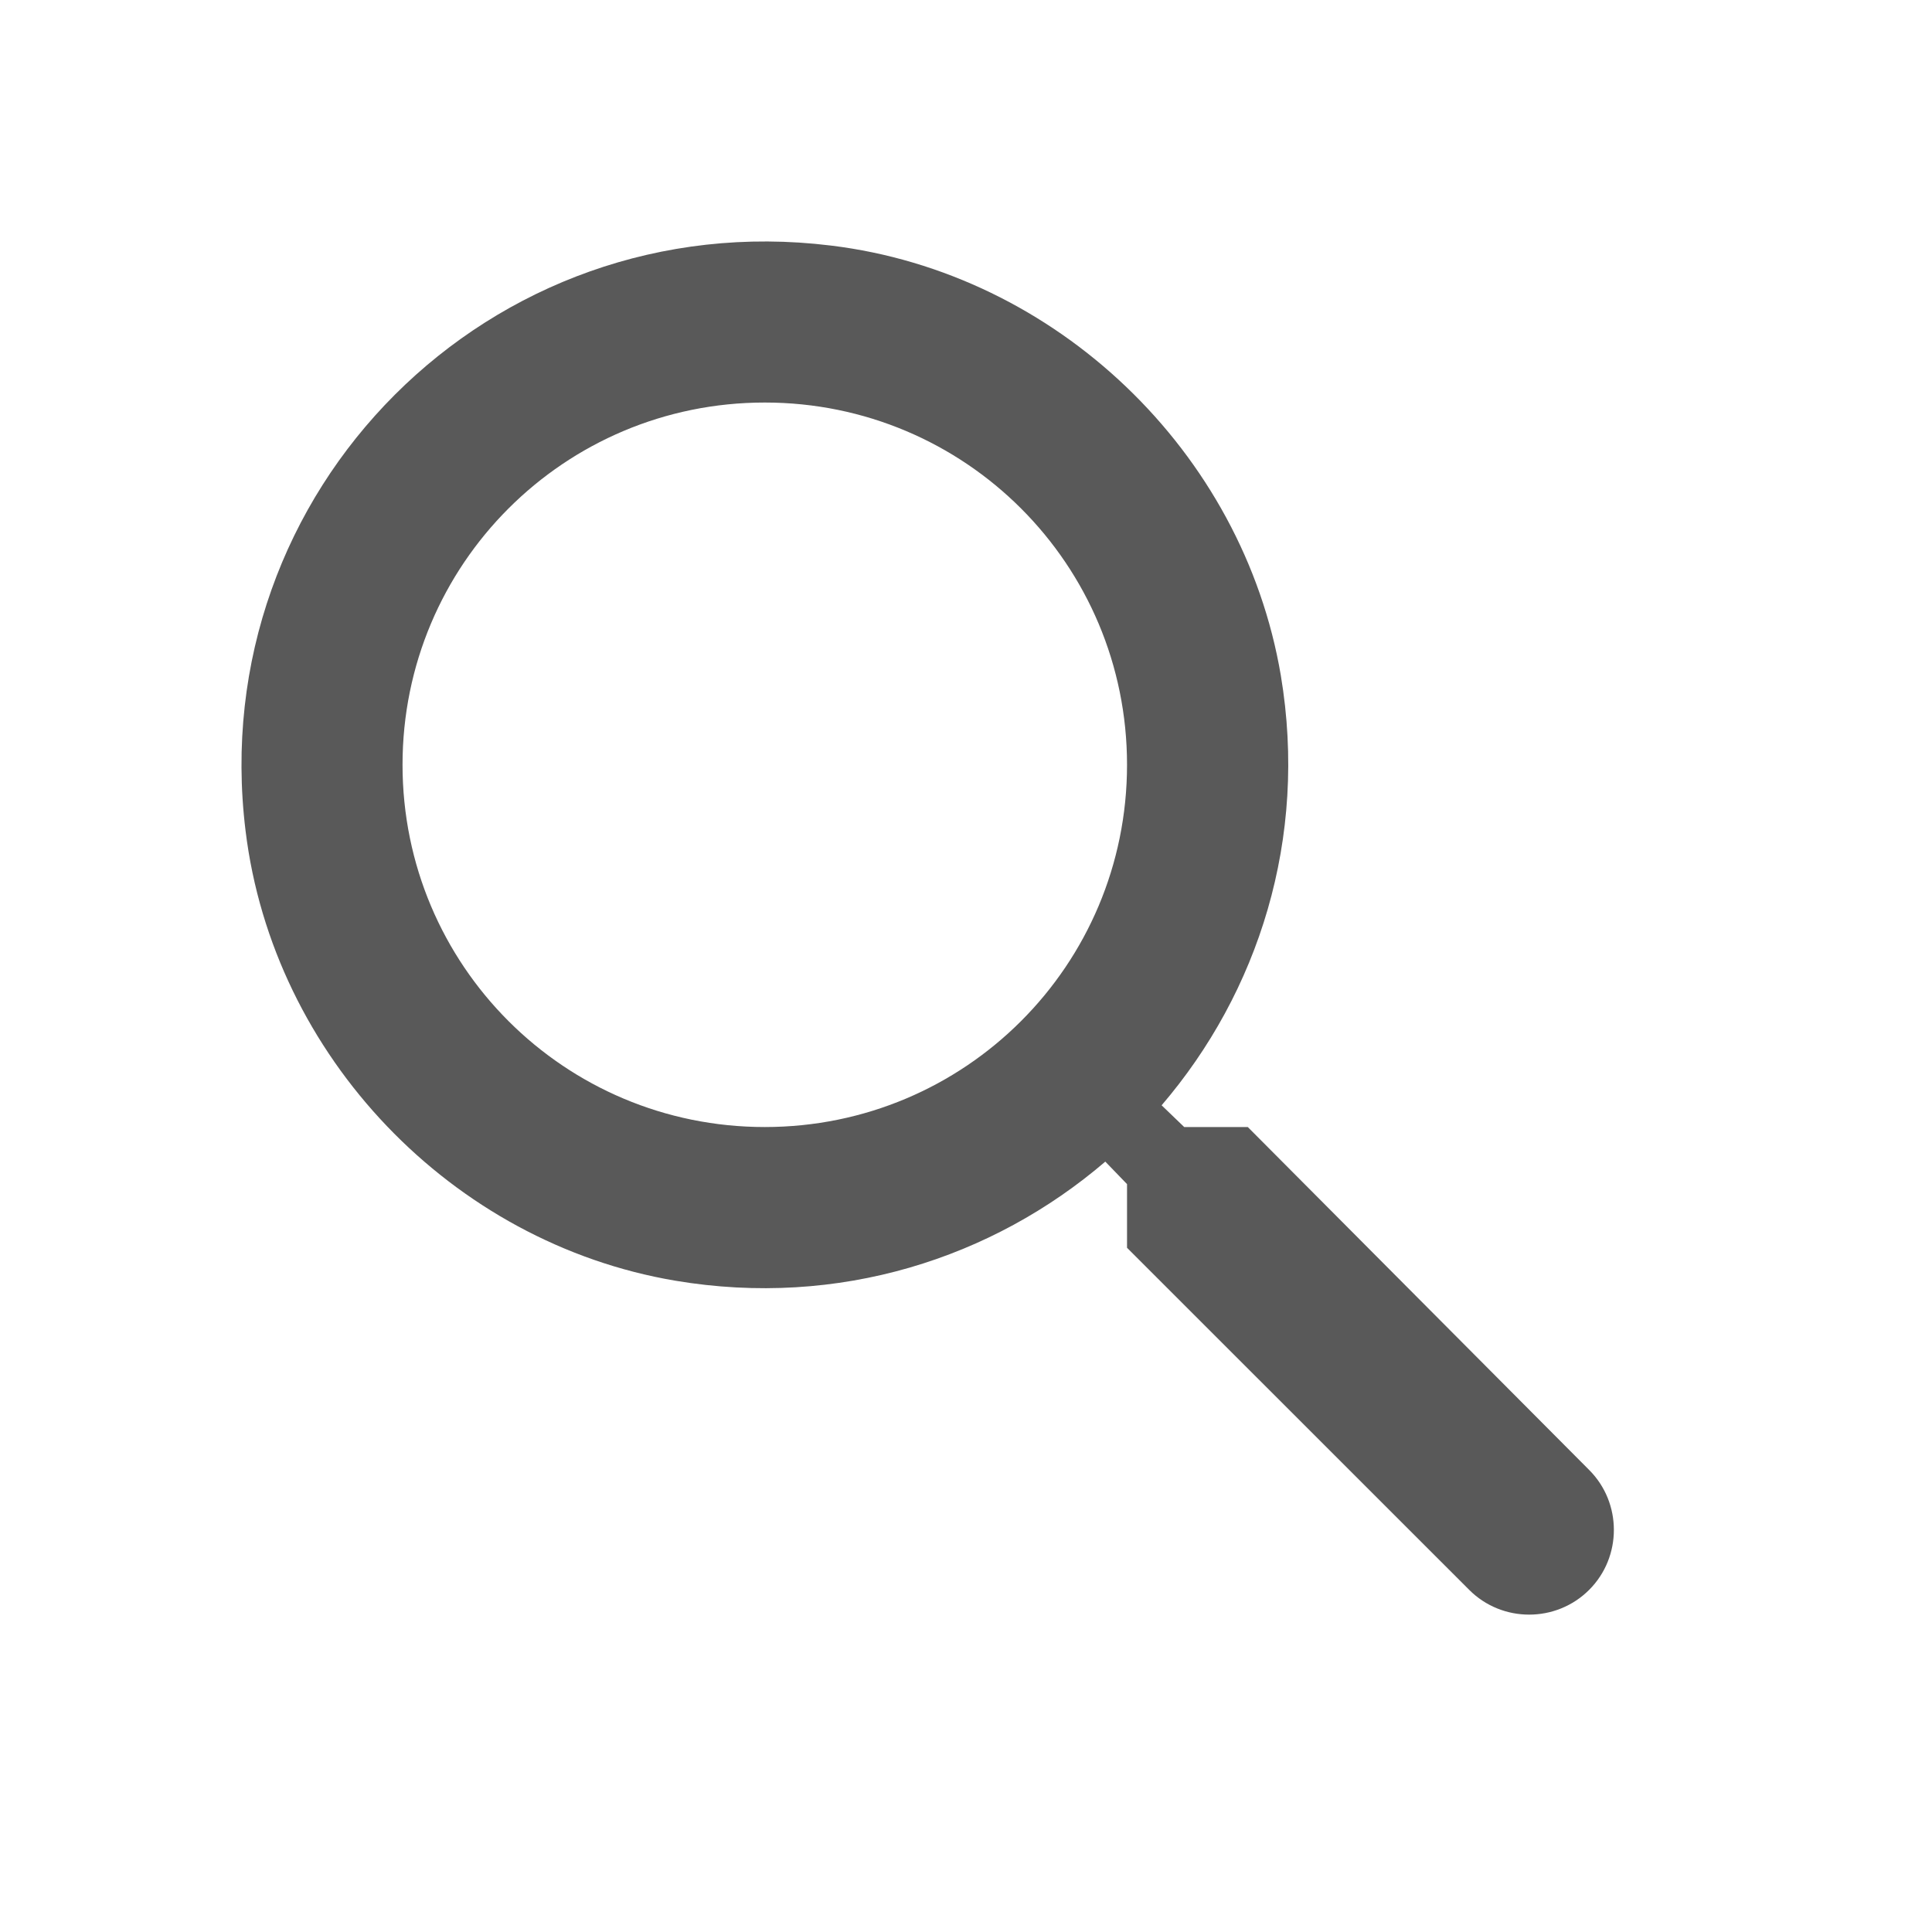
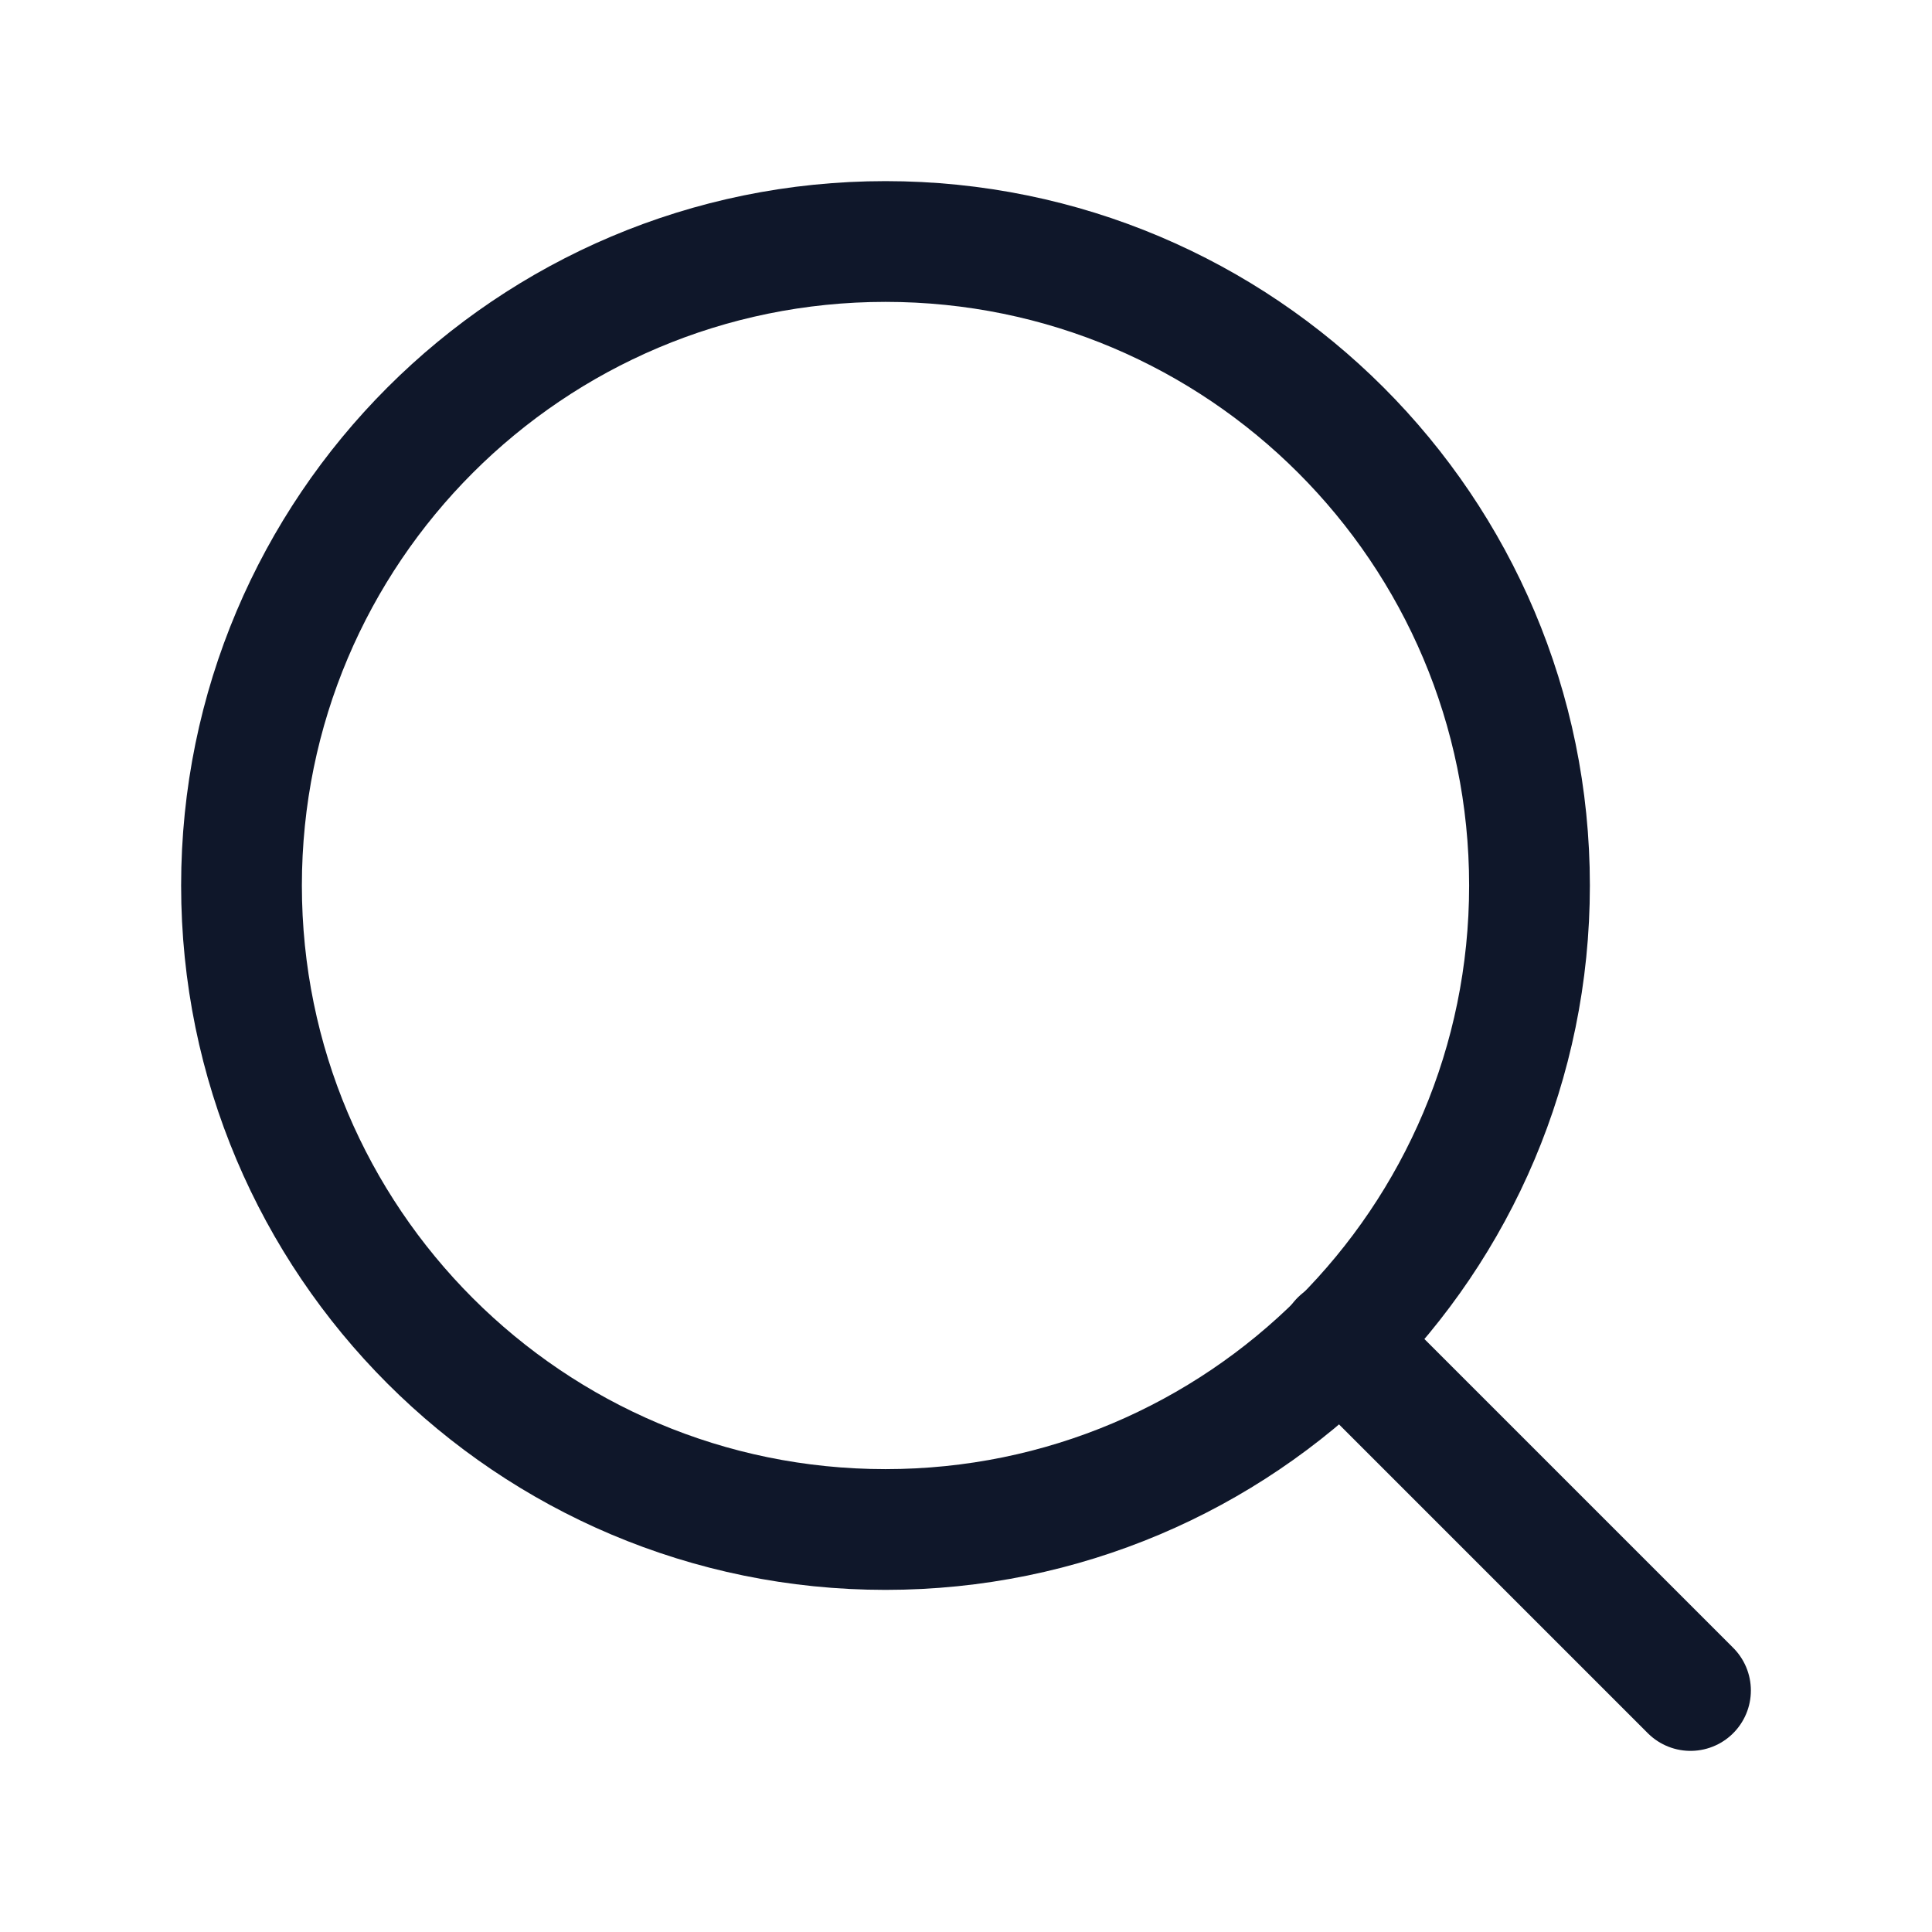
- <svg xmlns="http://www.w3.org/2000/svg" width="20" height="20" viewBox="0 0 20 20" fill="none">
-   <path d="M12.917 11.667H12.259L12.025 11.442C13.025 10.275 13.542 8.683 13.259 6.992C12.867 4.675 10.934 2.825 8.601 2.542C5.076 2.108 2.109 5.075 2.542 8.6C2.826 10.933 4.676 12.867 6.992 13.258C8.684 13.542 10.275 13.025 11.442 12.025L11.667 12.258V12.917L15.209 16.458C15.55 16.8 16.109 16.8 16.451 16.458C16.792 16.117 16.792 15.558 16.451 15.217L12.917 11.667ZM7.917 11.667C5.842 11.667 4.167 9.992 4.167 7.917C4.167 5.842 5.842 4.167 7.917 4.167C9.992 4.167 11.667 5.842 11.667 7.917C11.667 9.992 9.992 11.667 7.917 11.667Z" fill="#595959" />
+ <svg xmlns="http://www.w3.org/2000/svg" width="24" height="24" viewBox="0 0 24 24" fill="none">
+   <path d="M11 19C15.418 19 19 15.418 19 11C19 6.582 15.418 3 11 3C6.582 3 3 6.582 3 11C3 15.418 6.582 19 11 19Z" stroke="#0F172A" stroke-width="1.5" stroke-linecap="round" stroke-linejoin="round" />
+   <path d="M21 21L16.65 16.65" stroke="#0F172A" stroke-width="1.5" stroke-linecap="round" stroke-linejoin="round" />
</svg>
